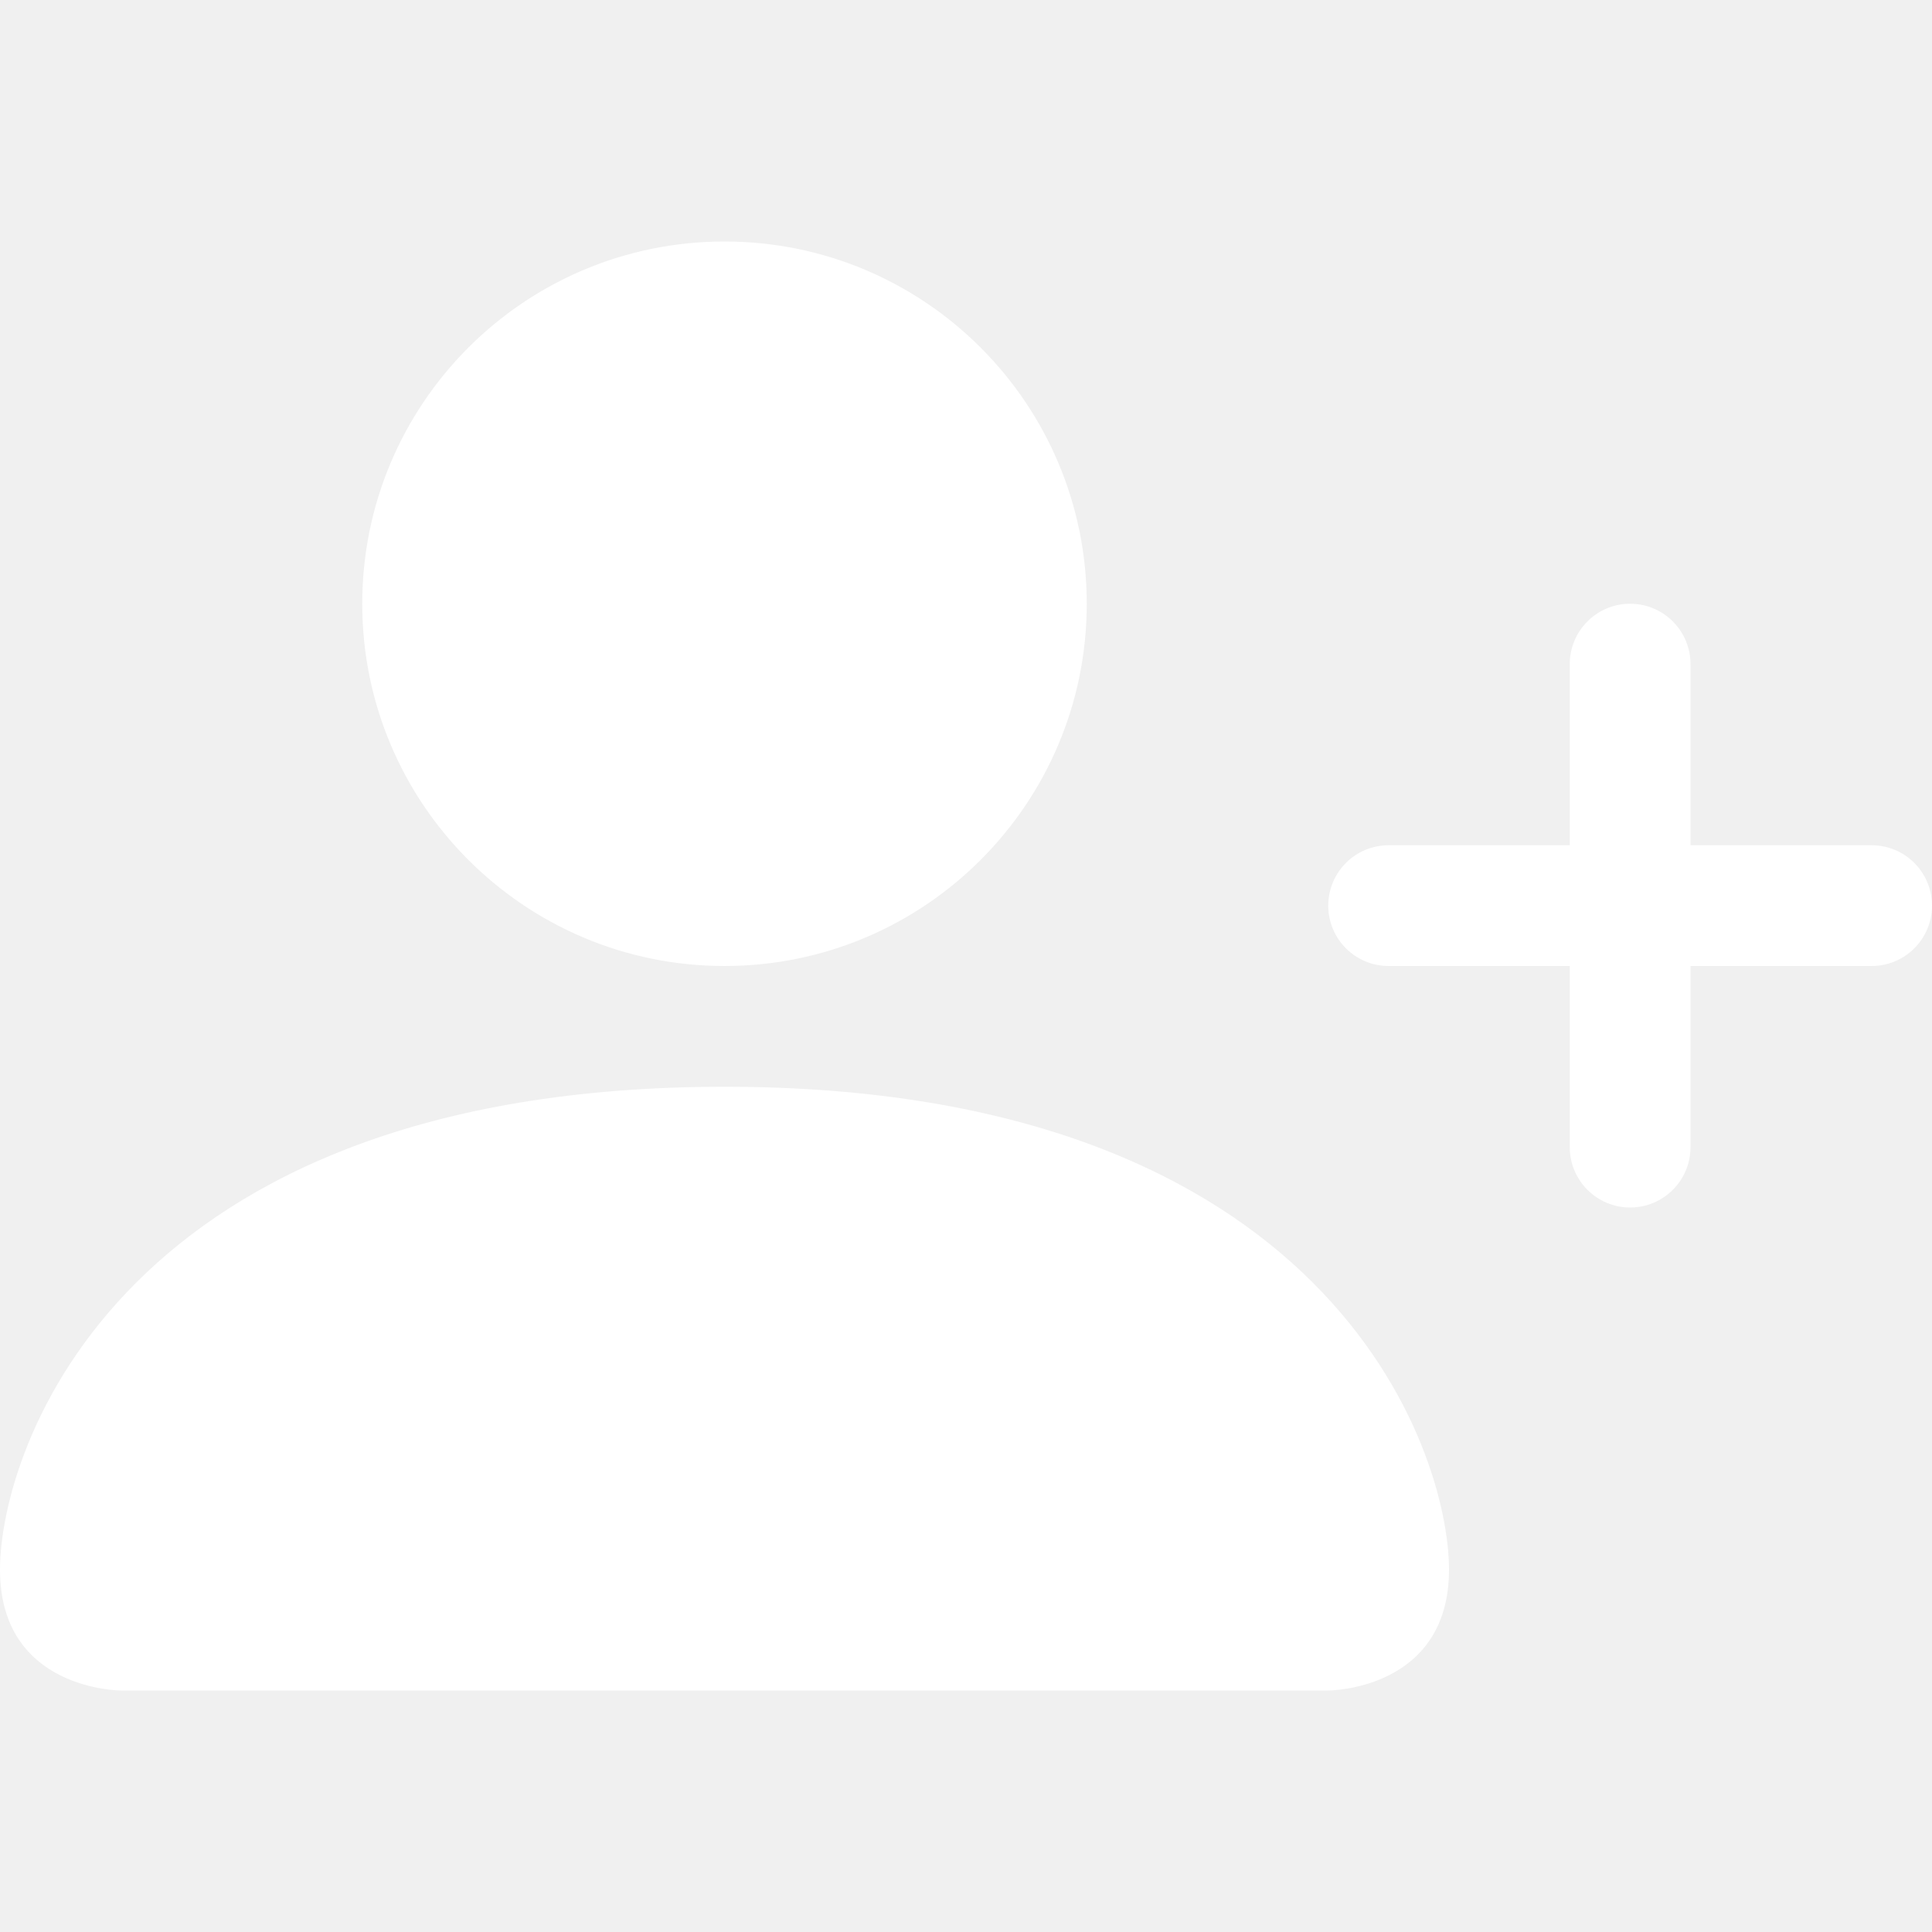
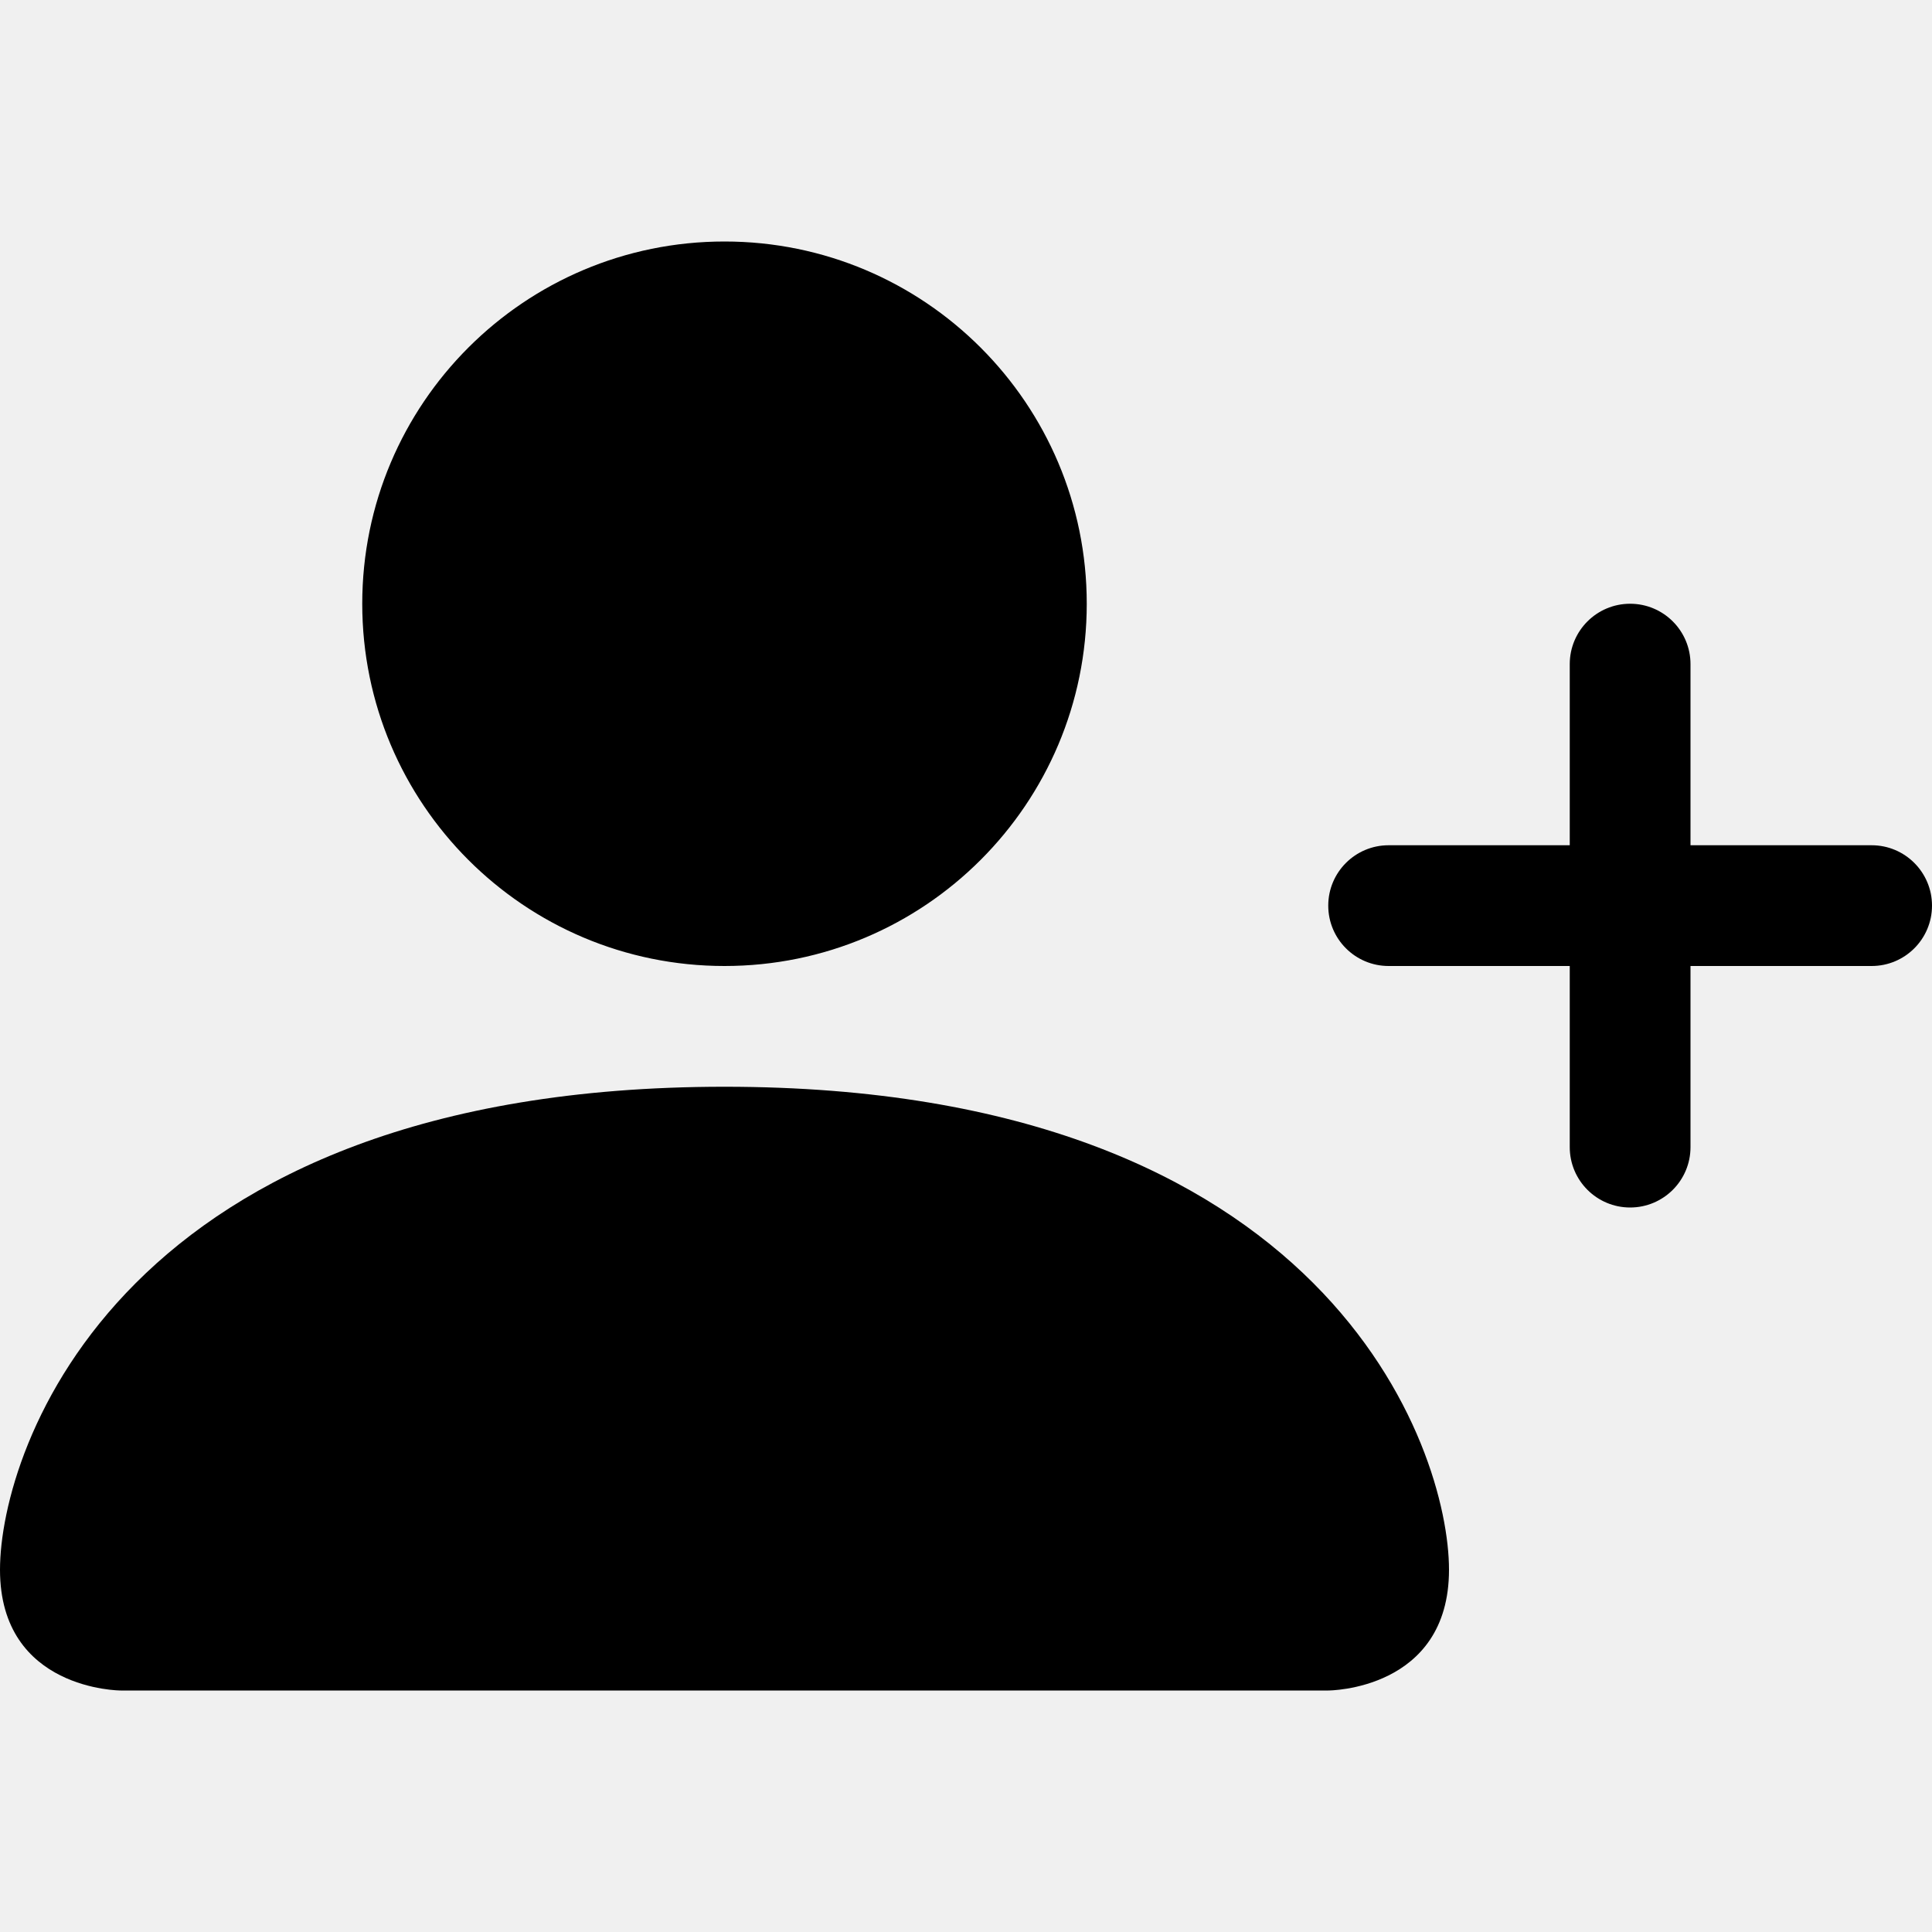
<svg xmlns="http://www.w3.org/2000/svg" width="1em" height="1em" viewBox="0 0 16 16" class="bi bi-person-plus-fill" fill="currentColor">
-   <path fill-rule="evenodd" style="fill:white;" d="M1 14s-1 0-1-1 1-4 6-4 6 3 6 4-1 1-1 1H1zm5-6a3 3 0 1 0 0-6 3 3 0 0 0 0 6zm7.5-3a.5.5 0 0 1 .5.5v2a.5.5 0 0 1-.5.5h-2a.5.5 0 0 1 0-1H13V5.5a.5.5 0 0 1 .5-.5z" />
-   <path fill-rule="evenodd" style="fill:white;" d="M13 7.5a.5.5 0 0 1 .5-.5h2a.5.5 0 0 1 0 1H14v1.5a.5.5 0 0 1-1 0v-2z" />
+   <path fill-rule="evenodd" style="fill:black;" d="M1 14s-1 0-1-1 1-4 6-4 6 3 6 4-1 1-1 1H1zm5-6a3 3 0 1 0 0-6 3 3 0 0 0 0 6zm7.5-3a.5.5 0 0 1 .5.5v2a.5.5 0 0 1-.5.5h-2a.5.5 0 0 1 0-1H13V5.5a.5.5 0 0 1 .5-.5z" />
+   <path fill-rule="evenodd" style="fill:black;" d="M13 7.5a.5.5 0 0 1 .5-.5h2a.5.5 0 0 1 0 1H14v1.5a.5.5 0 0 1-1 0v-2z" />
</svg>
